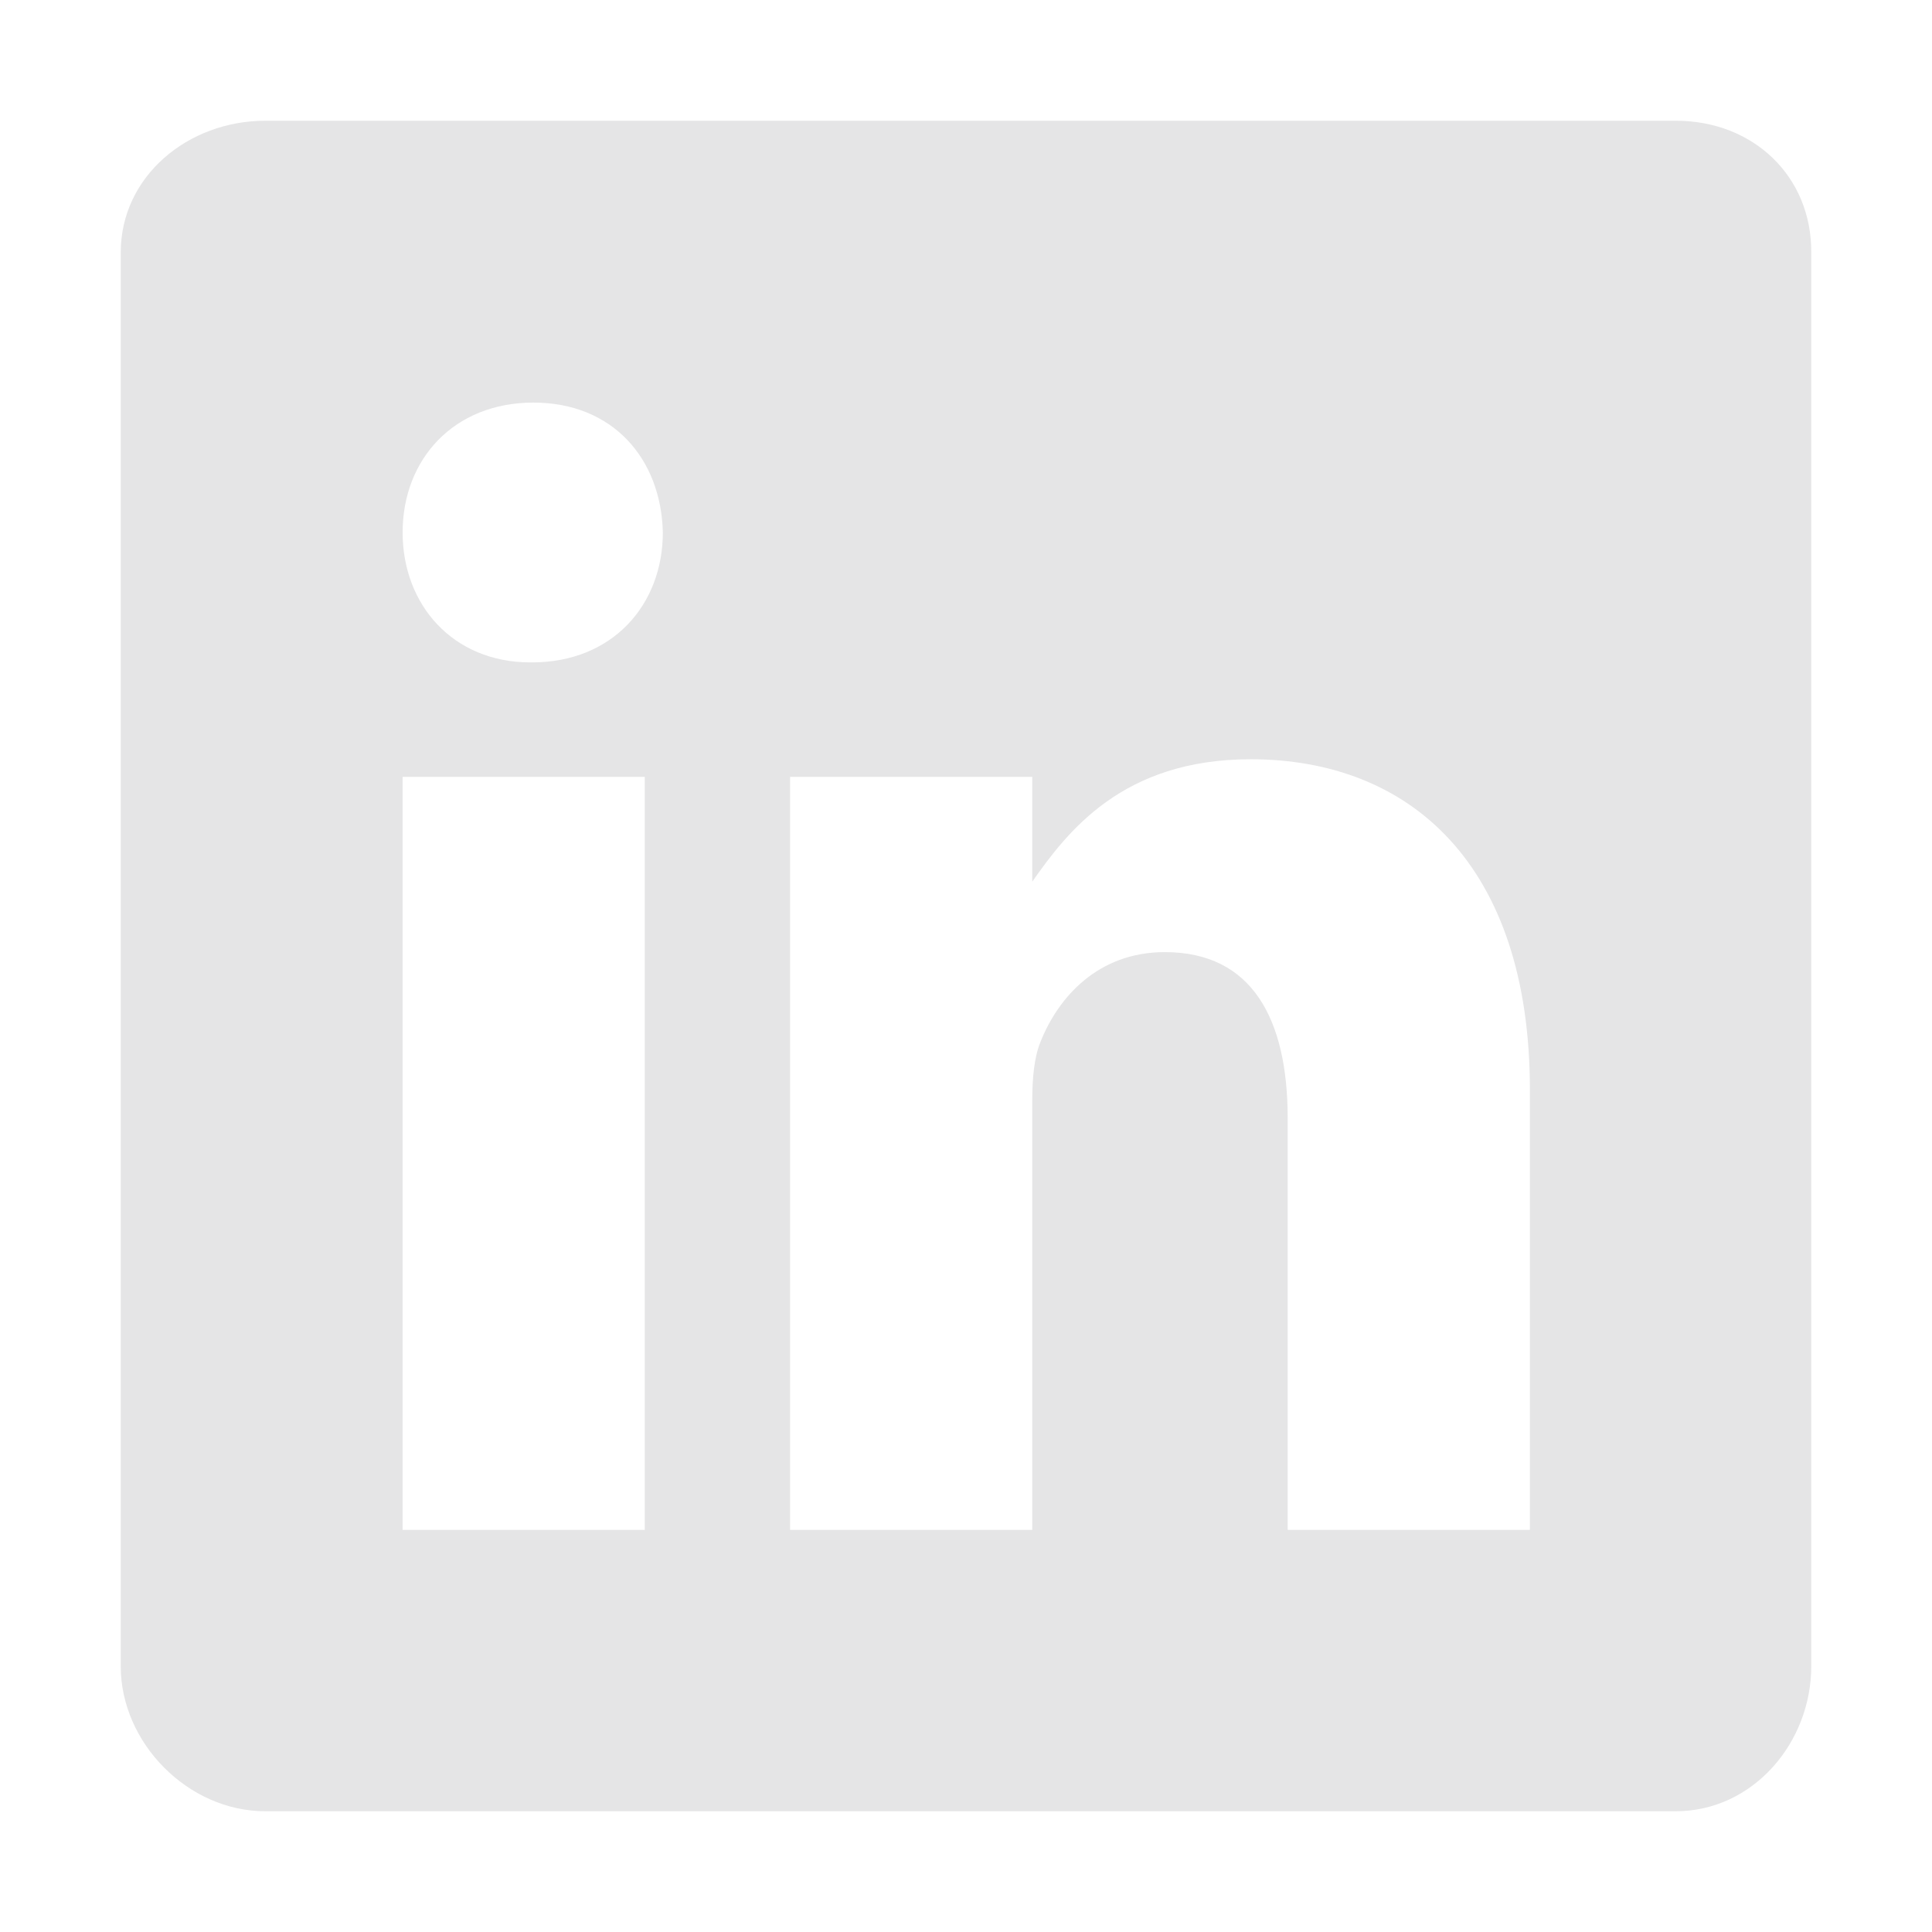
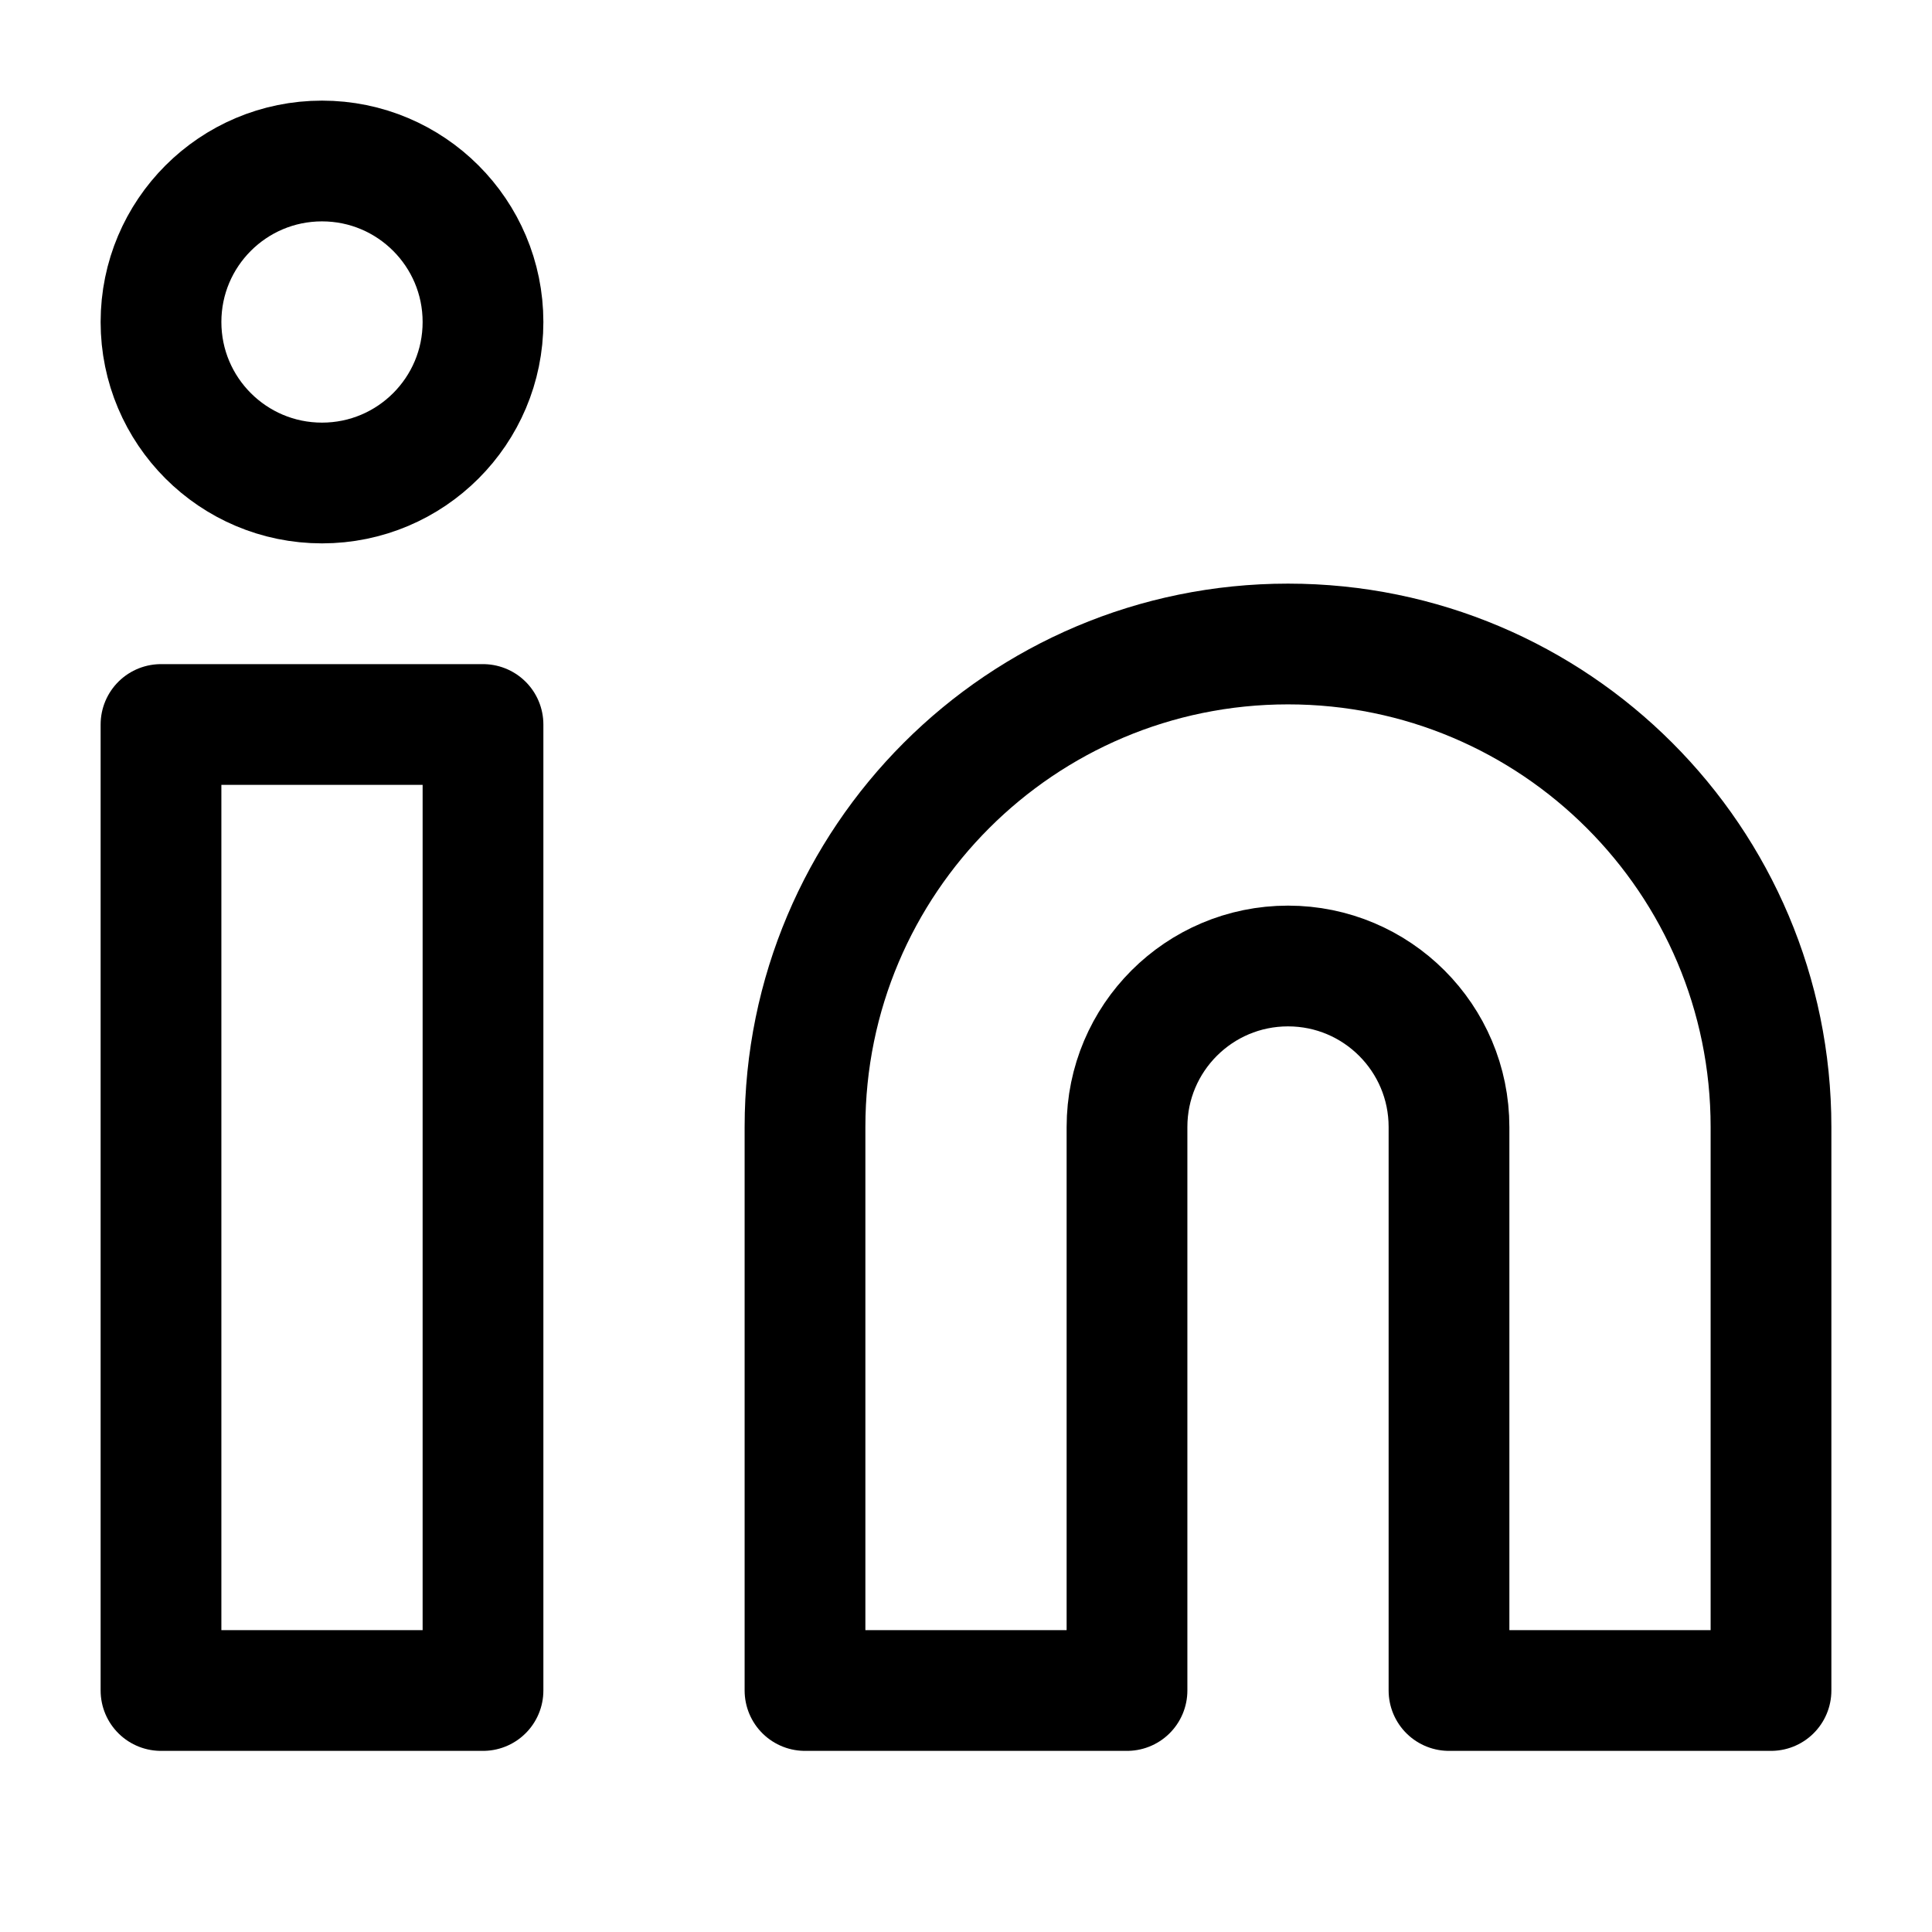
- <svg xmlns="http://www.w3.org/2000/svg" fill="#e5e5e6" viewBox="0 0 512 512">
-   <path d="M444.17,32H70.28C49.85,32,32,46.7,32,66.89V441.61C32,461.91,49.85,480,70.28,480H444.06C464.6,480,480,461.79,480,441.61V66.89C480.12,46.7,464.6,32,444.17,32ZM170.87,405.43H106.69V205.88h64.18ZM141,175.54h-.46c-20.54,0-33.84-15.29-33.84-34.43,0-19.49,13.65-34.42,34.65-34.42s33.85,14.82,34.31,34.42C175.65,160.25,162.35,175.54,141,175.54ZM405.43,405.43H341.25V296.32c0-26.14-9.34-44-32.56-44-17.74,0-28.24,12-32.91,23.69-1.75,4.2-2.22,9.92-2.22,15.76V405.43H209.38V205.88h64.18v27.77c9.34-13.3,23.93-32.44,57.88-32.44,42.13,0,74,27.77,74,87.64Z" />
+ <svg xmlns="http://www.w3.org/2000/svg" width="32" height="32" viewBox="0 0 24 24" fill="none" stroke="currentColor" stroke-width="1.5" stroke-linecap="round" stroke-linejoin="round" class="lucide lucide-linkedin">
+   <path d="M16 8a6 6 0 0 1 6 6v7h-4v-7a2 2 0 0 0-2-2 2 2 0 0 0-2 2v7h-4v-7a6 6 0 0 1 6-6z" />
+   <rect width="4" height="12" x="2" y="9" />
+   <circle cx="4" cy="4" r="2" />
</svg>
